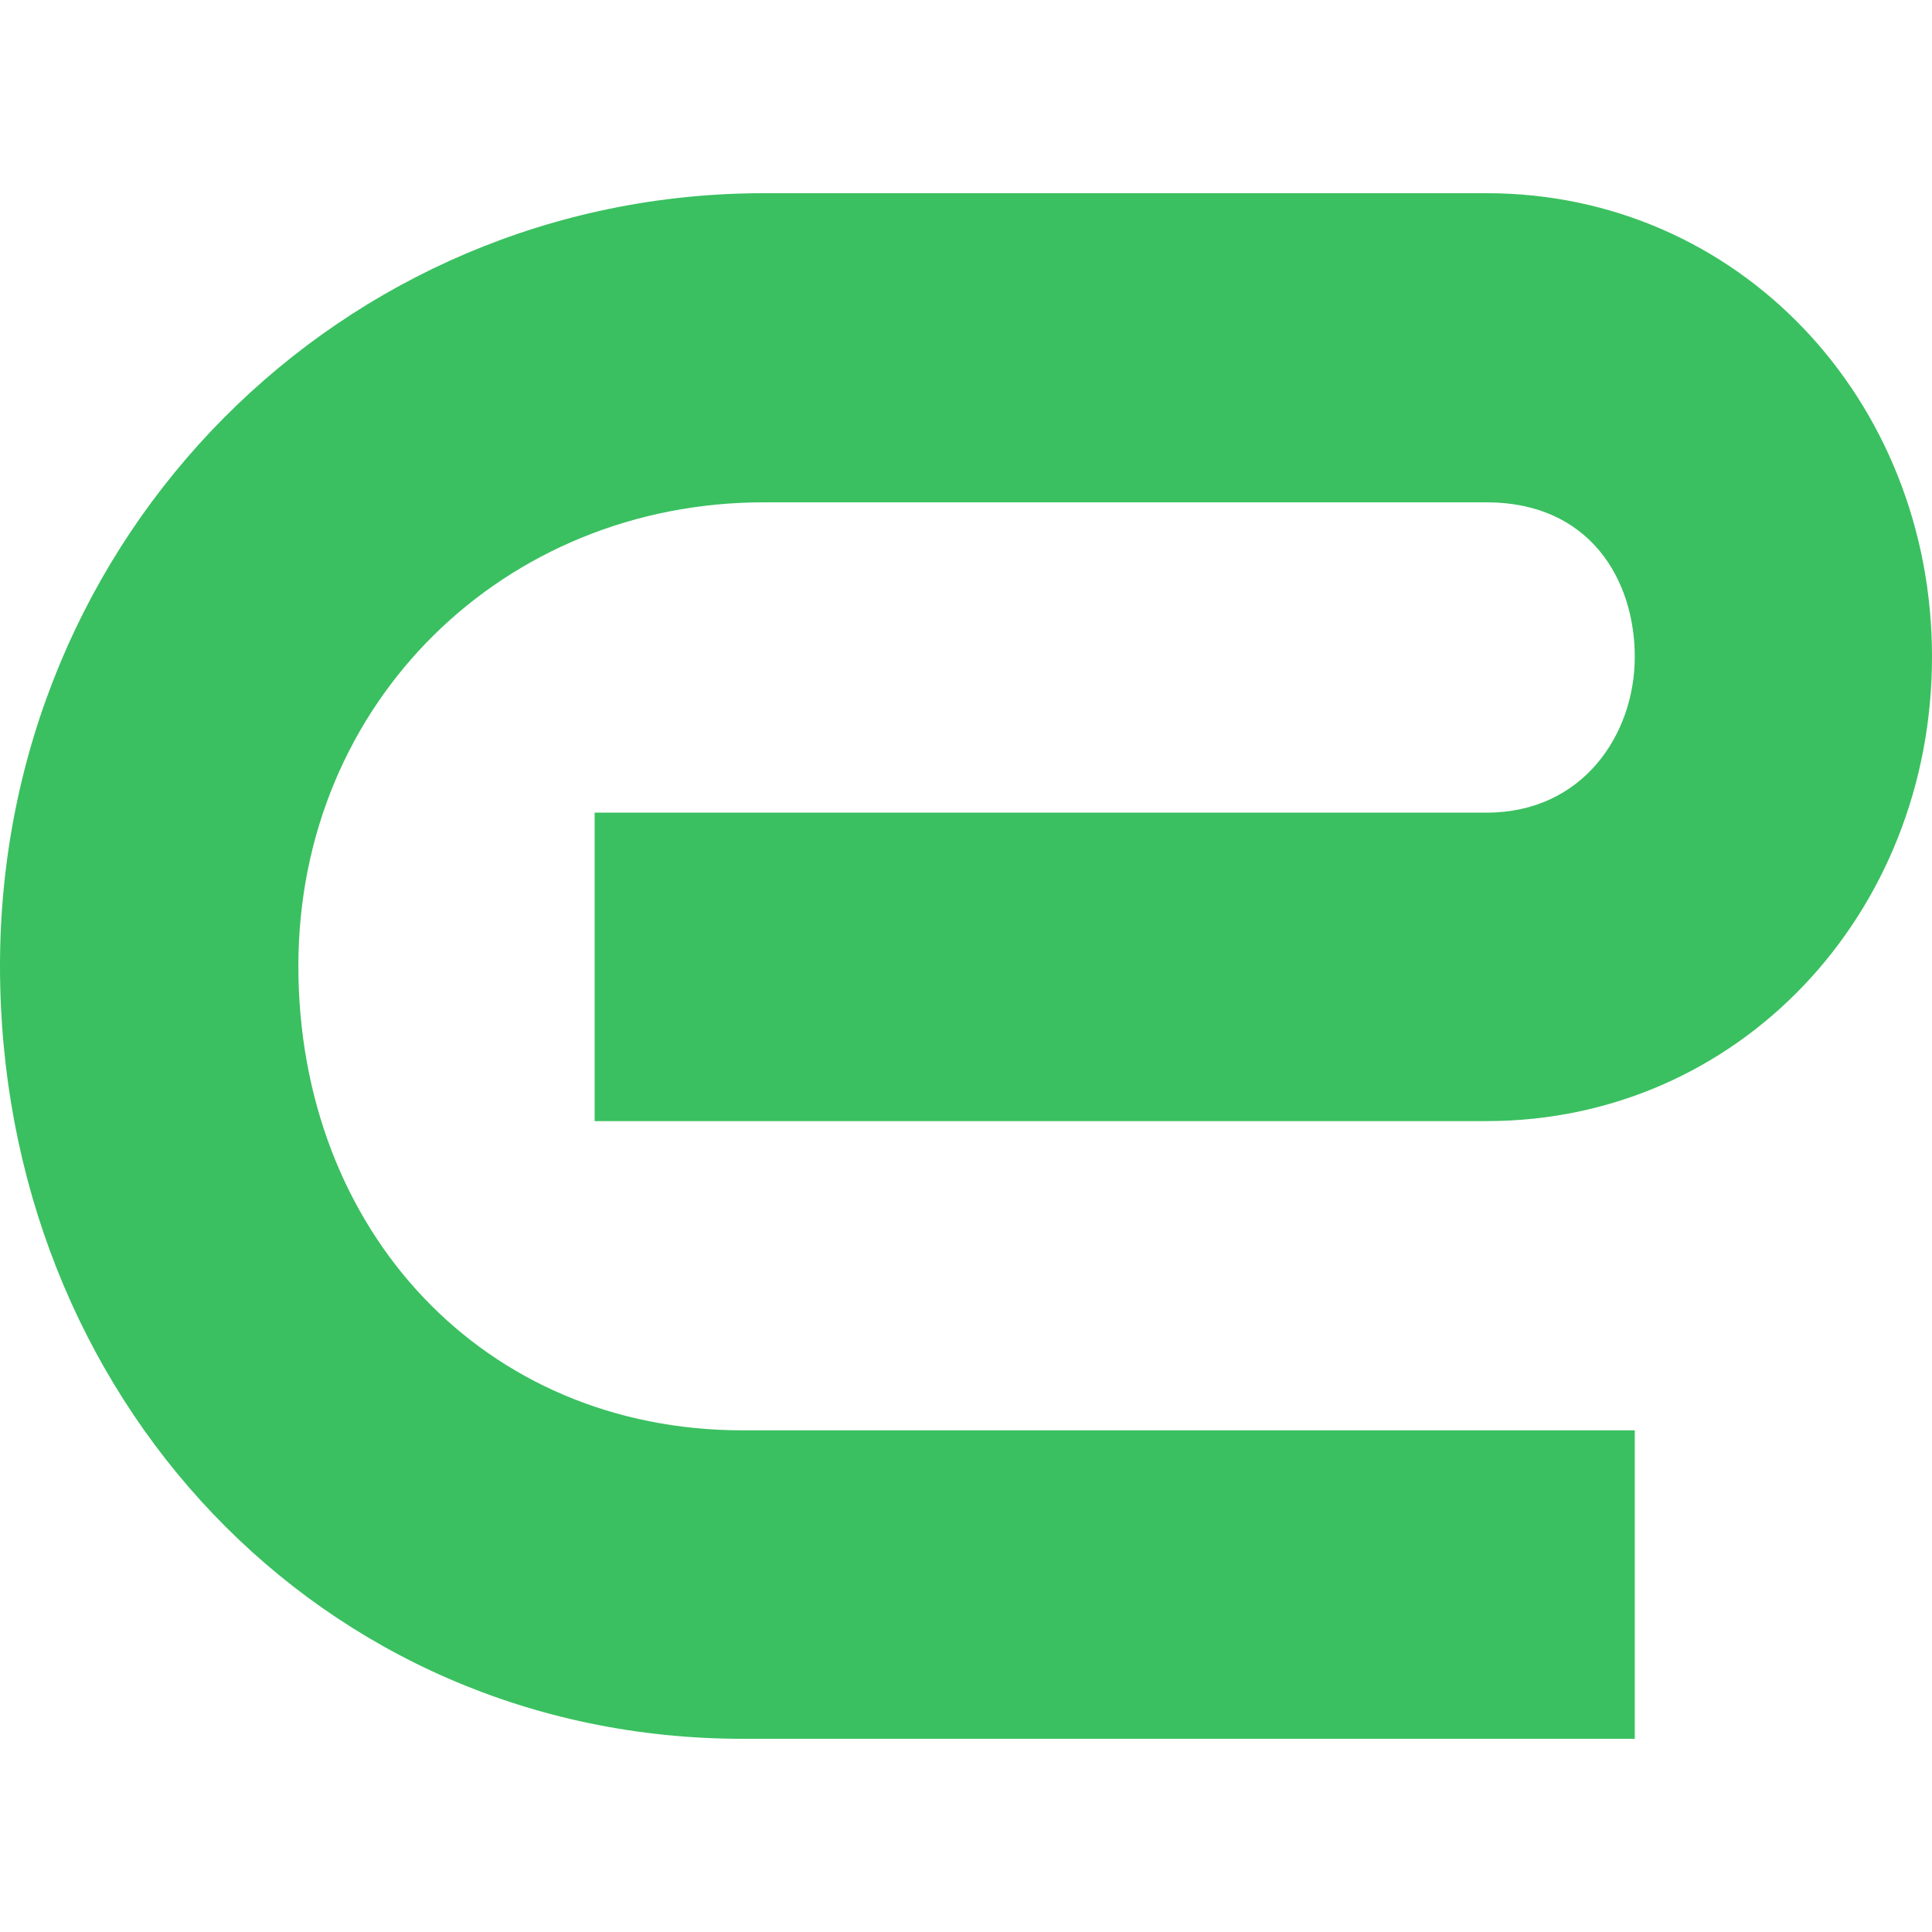
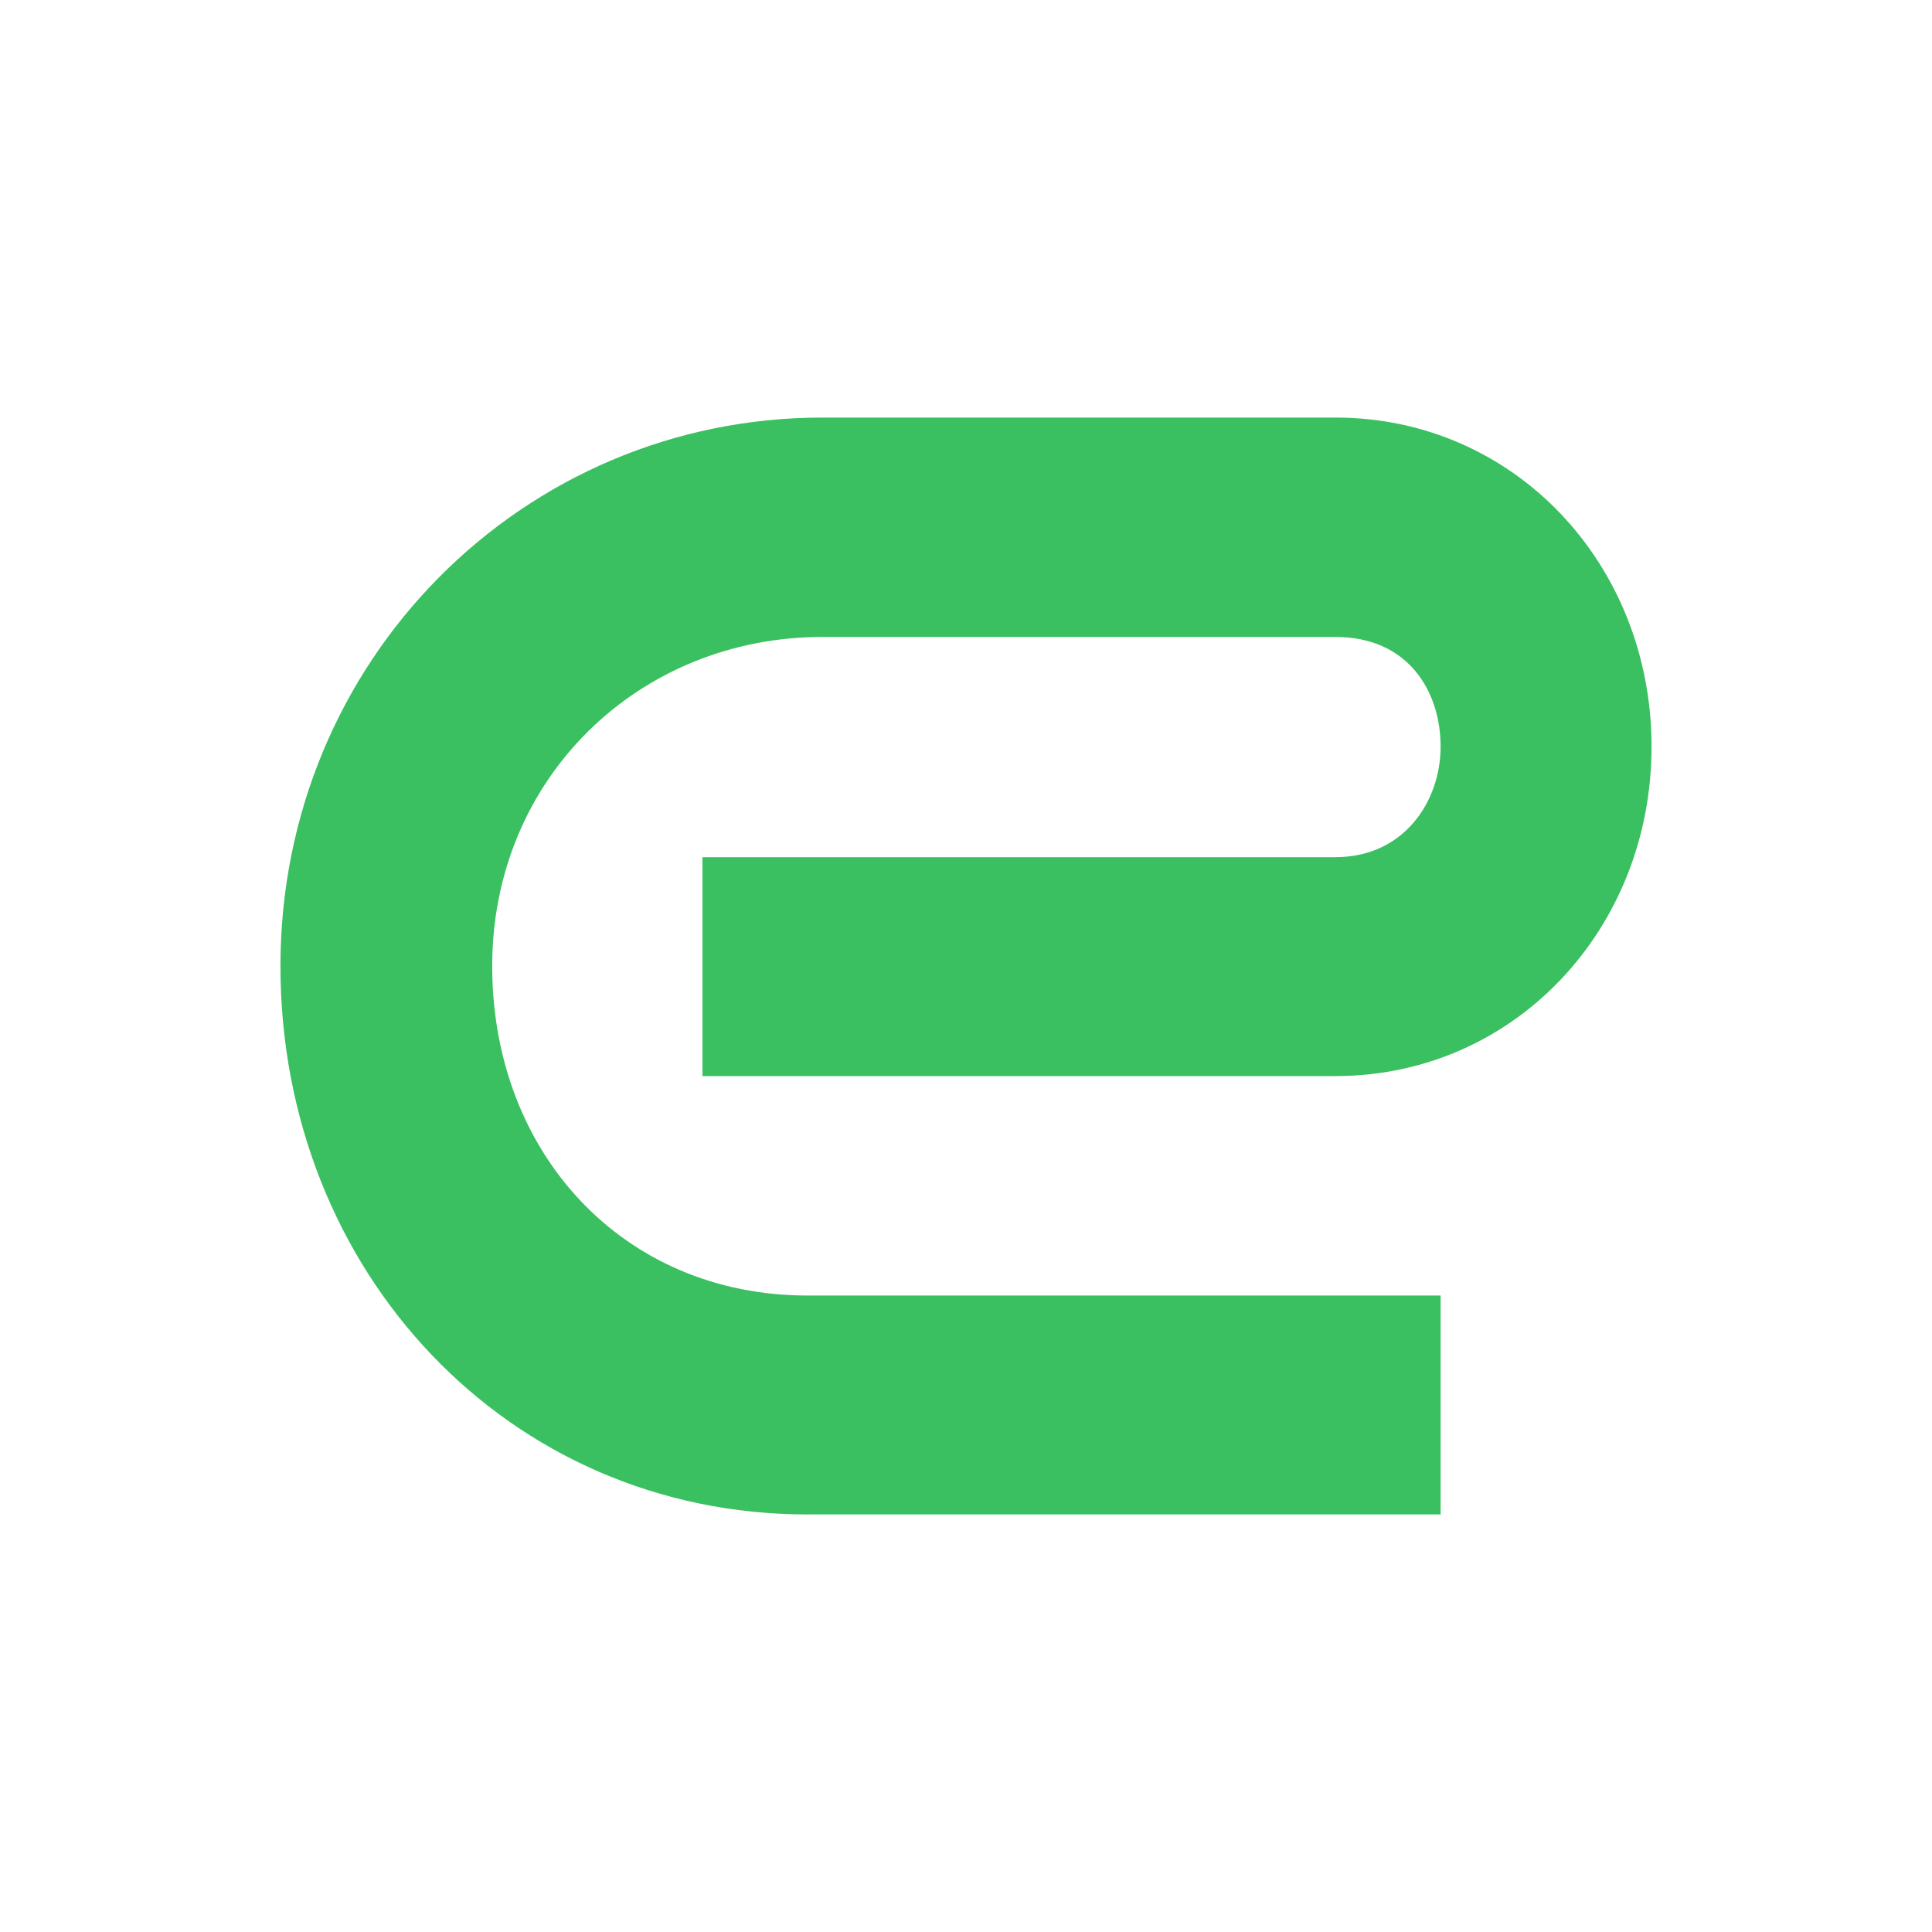
- <svg xmlns="http://www.w3.org/2000/svg" width="32" height="32" fill="none" viewBox="0 0 32 32">
-   <path fill="#3AC060" fill-rule="evenodd" d="M0 16C0 8.863 5.665 3.2 12.652 3.2L24.622 3.2C28.794 3.2 32 6.619 32 10.88C32 15.141 28.794 18.569 24.622 18.569H9.849V13.46H24.622C26.22 13.46 27.077 12.16 27.077 10.88C27.077 9.6 26.33 8.32 24.622 8.32H12.652C8.362 8.32 4.942 11.618 4.942 16C4.942 20.382 8.01 23.691 12.301 23.691H27.077V28.8H12.301C5.313 28.8 0 23.137 0 16Z" clip-rule="evenodd" />
+ <svg xmlns="http://www.w3.org/2000/svg" width="62" height="62" viewBox="0 0 62 62" fill="none">
+   <svg x="9" y="13.4" width="44" height="35.2" viewBox="0 3.2 32 25.6">
+     <path fill="#3AC060" fill-rule="evenodd" clip-rule="evenodd" d="M0 16C0 8.863 5.665 3.2 12.652 3.2L24.622 3.2C28.794 3.2 32 6.619 32 10.88C32 15.141 28.794 18.569 24.622 18.569H9.849V13.46H24.622C26.22 13.46 27.077 12.16 27.077 10.88C27.077 9.6 26.33 8.32 24.622 8.32H12.652C8.362 8.32 4.942 11.618 4.942 16C4.942 20.382 8.01 23.691 12.301 23.691H27.077V28.8H12.301C5.313 28.8 0 23.137 0 16Z" />
+   </svg>
</svg>
